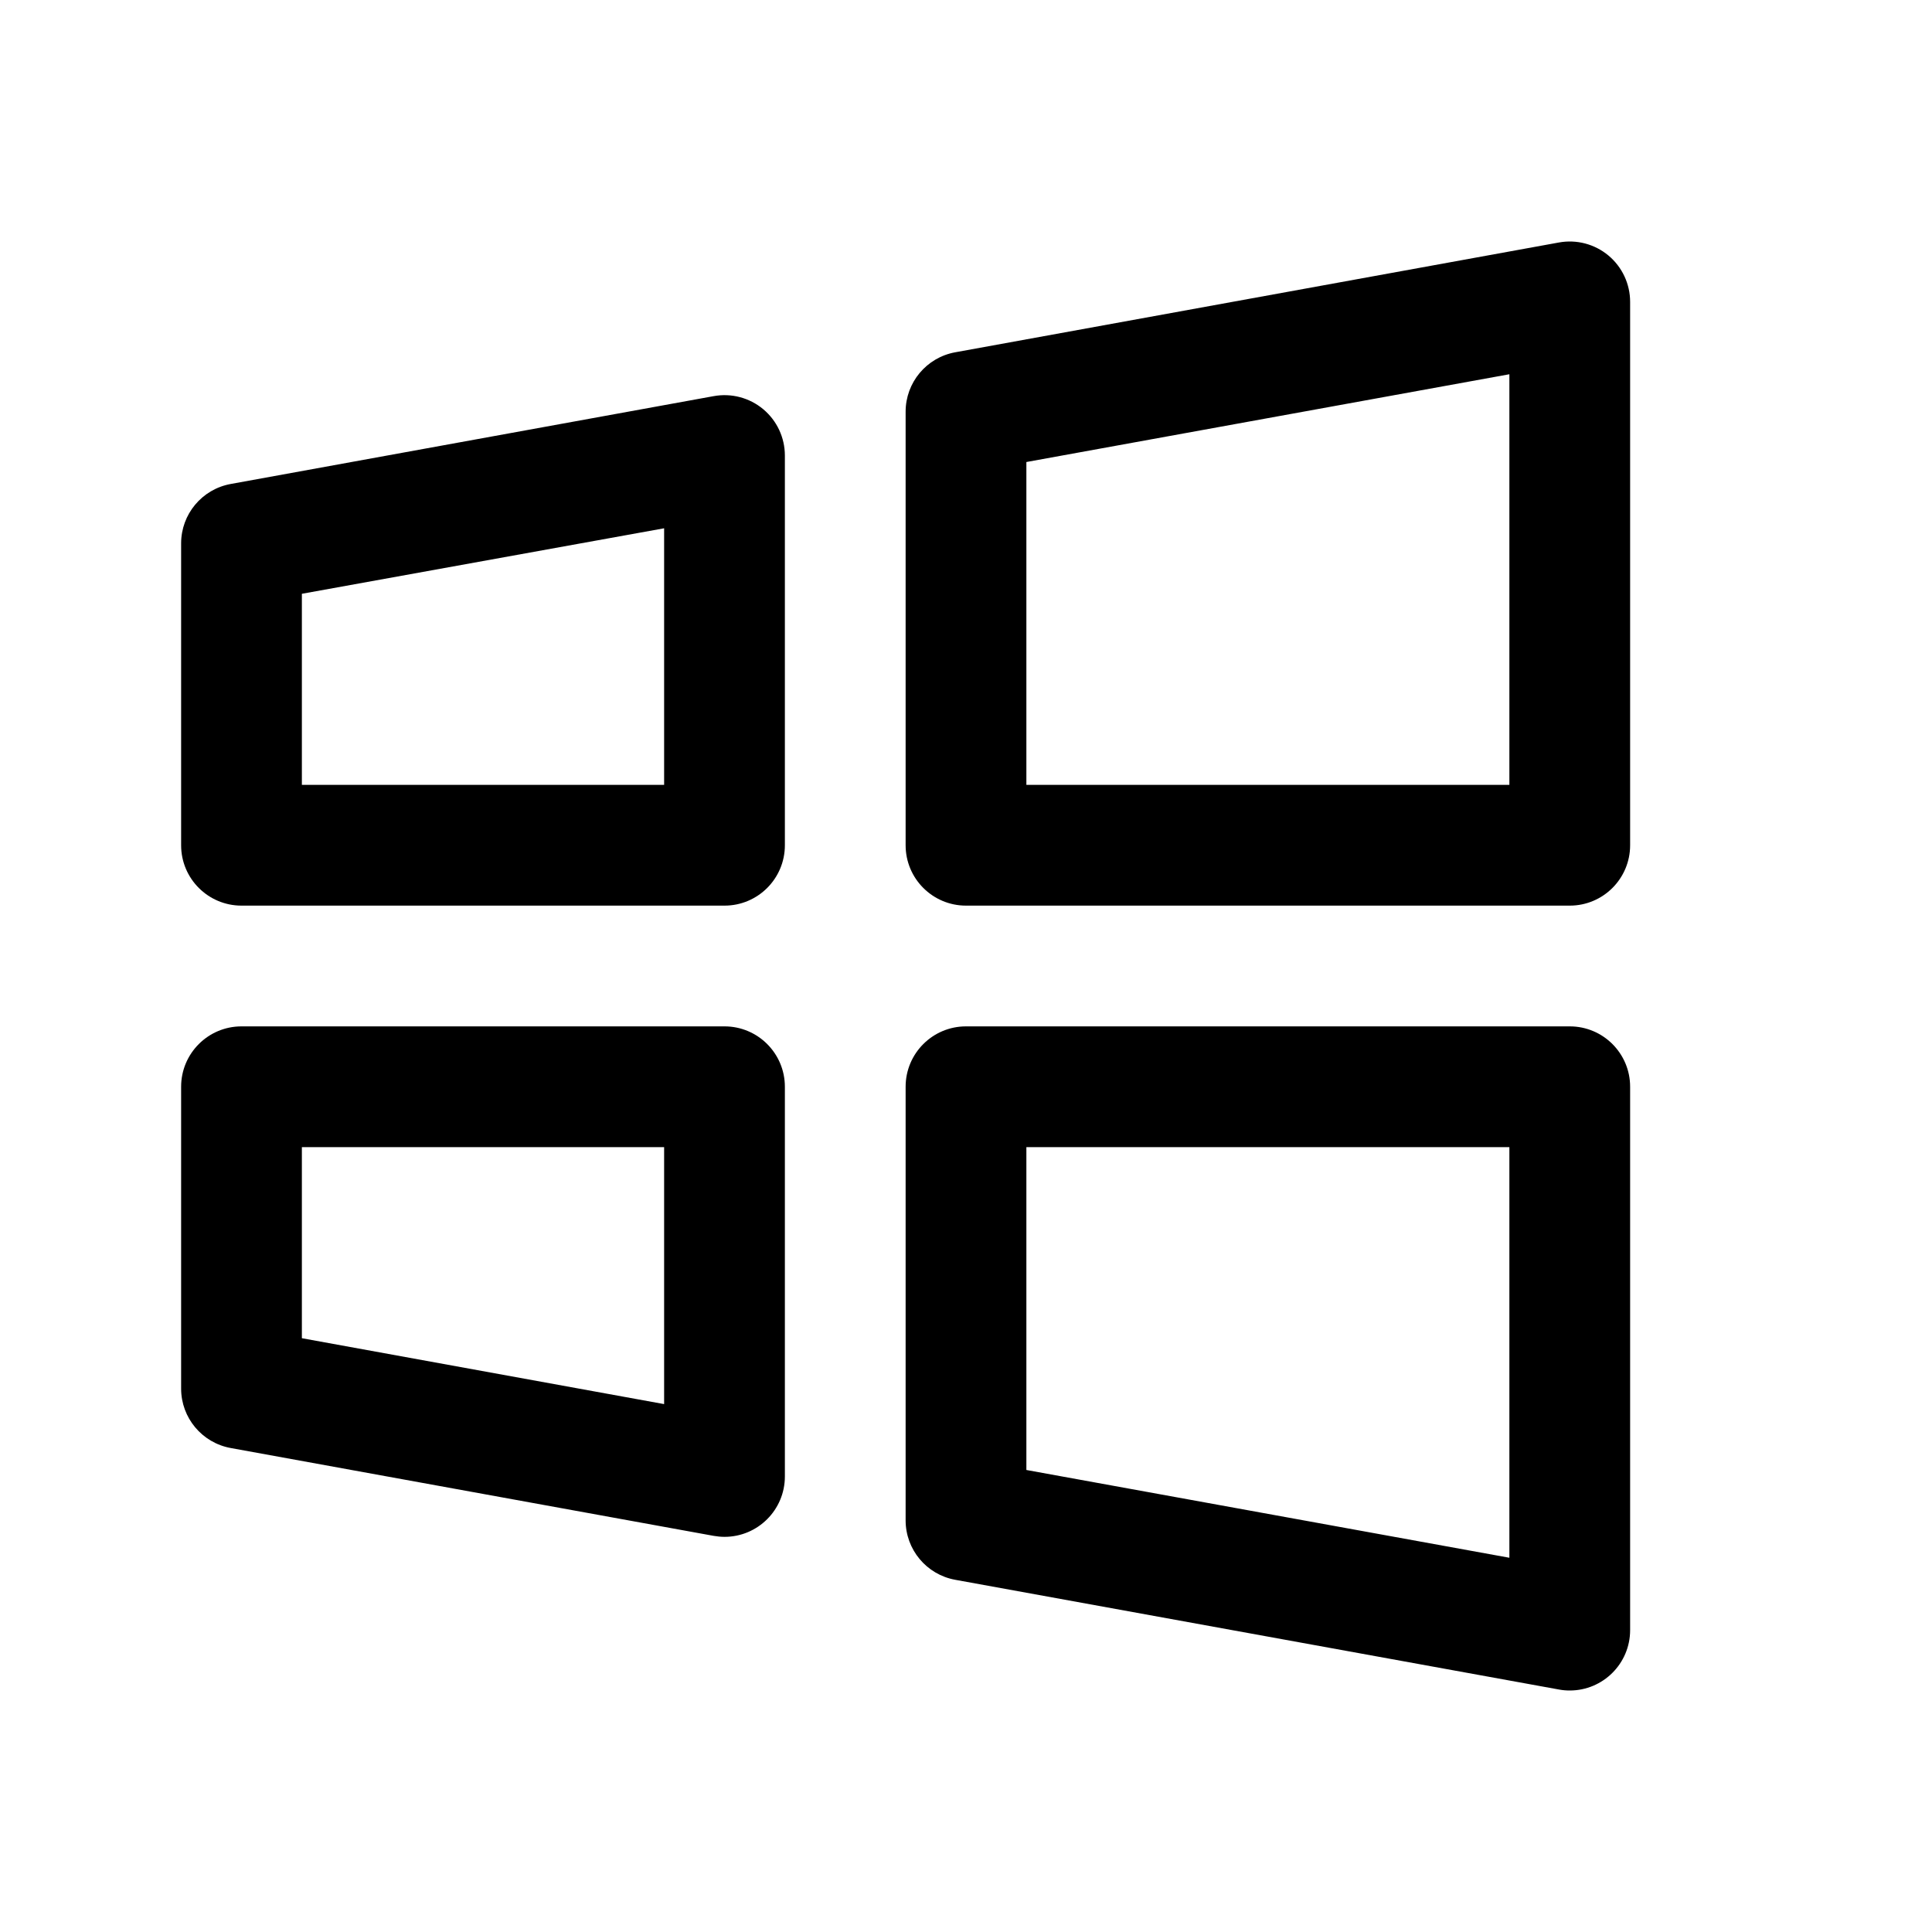
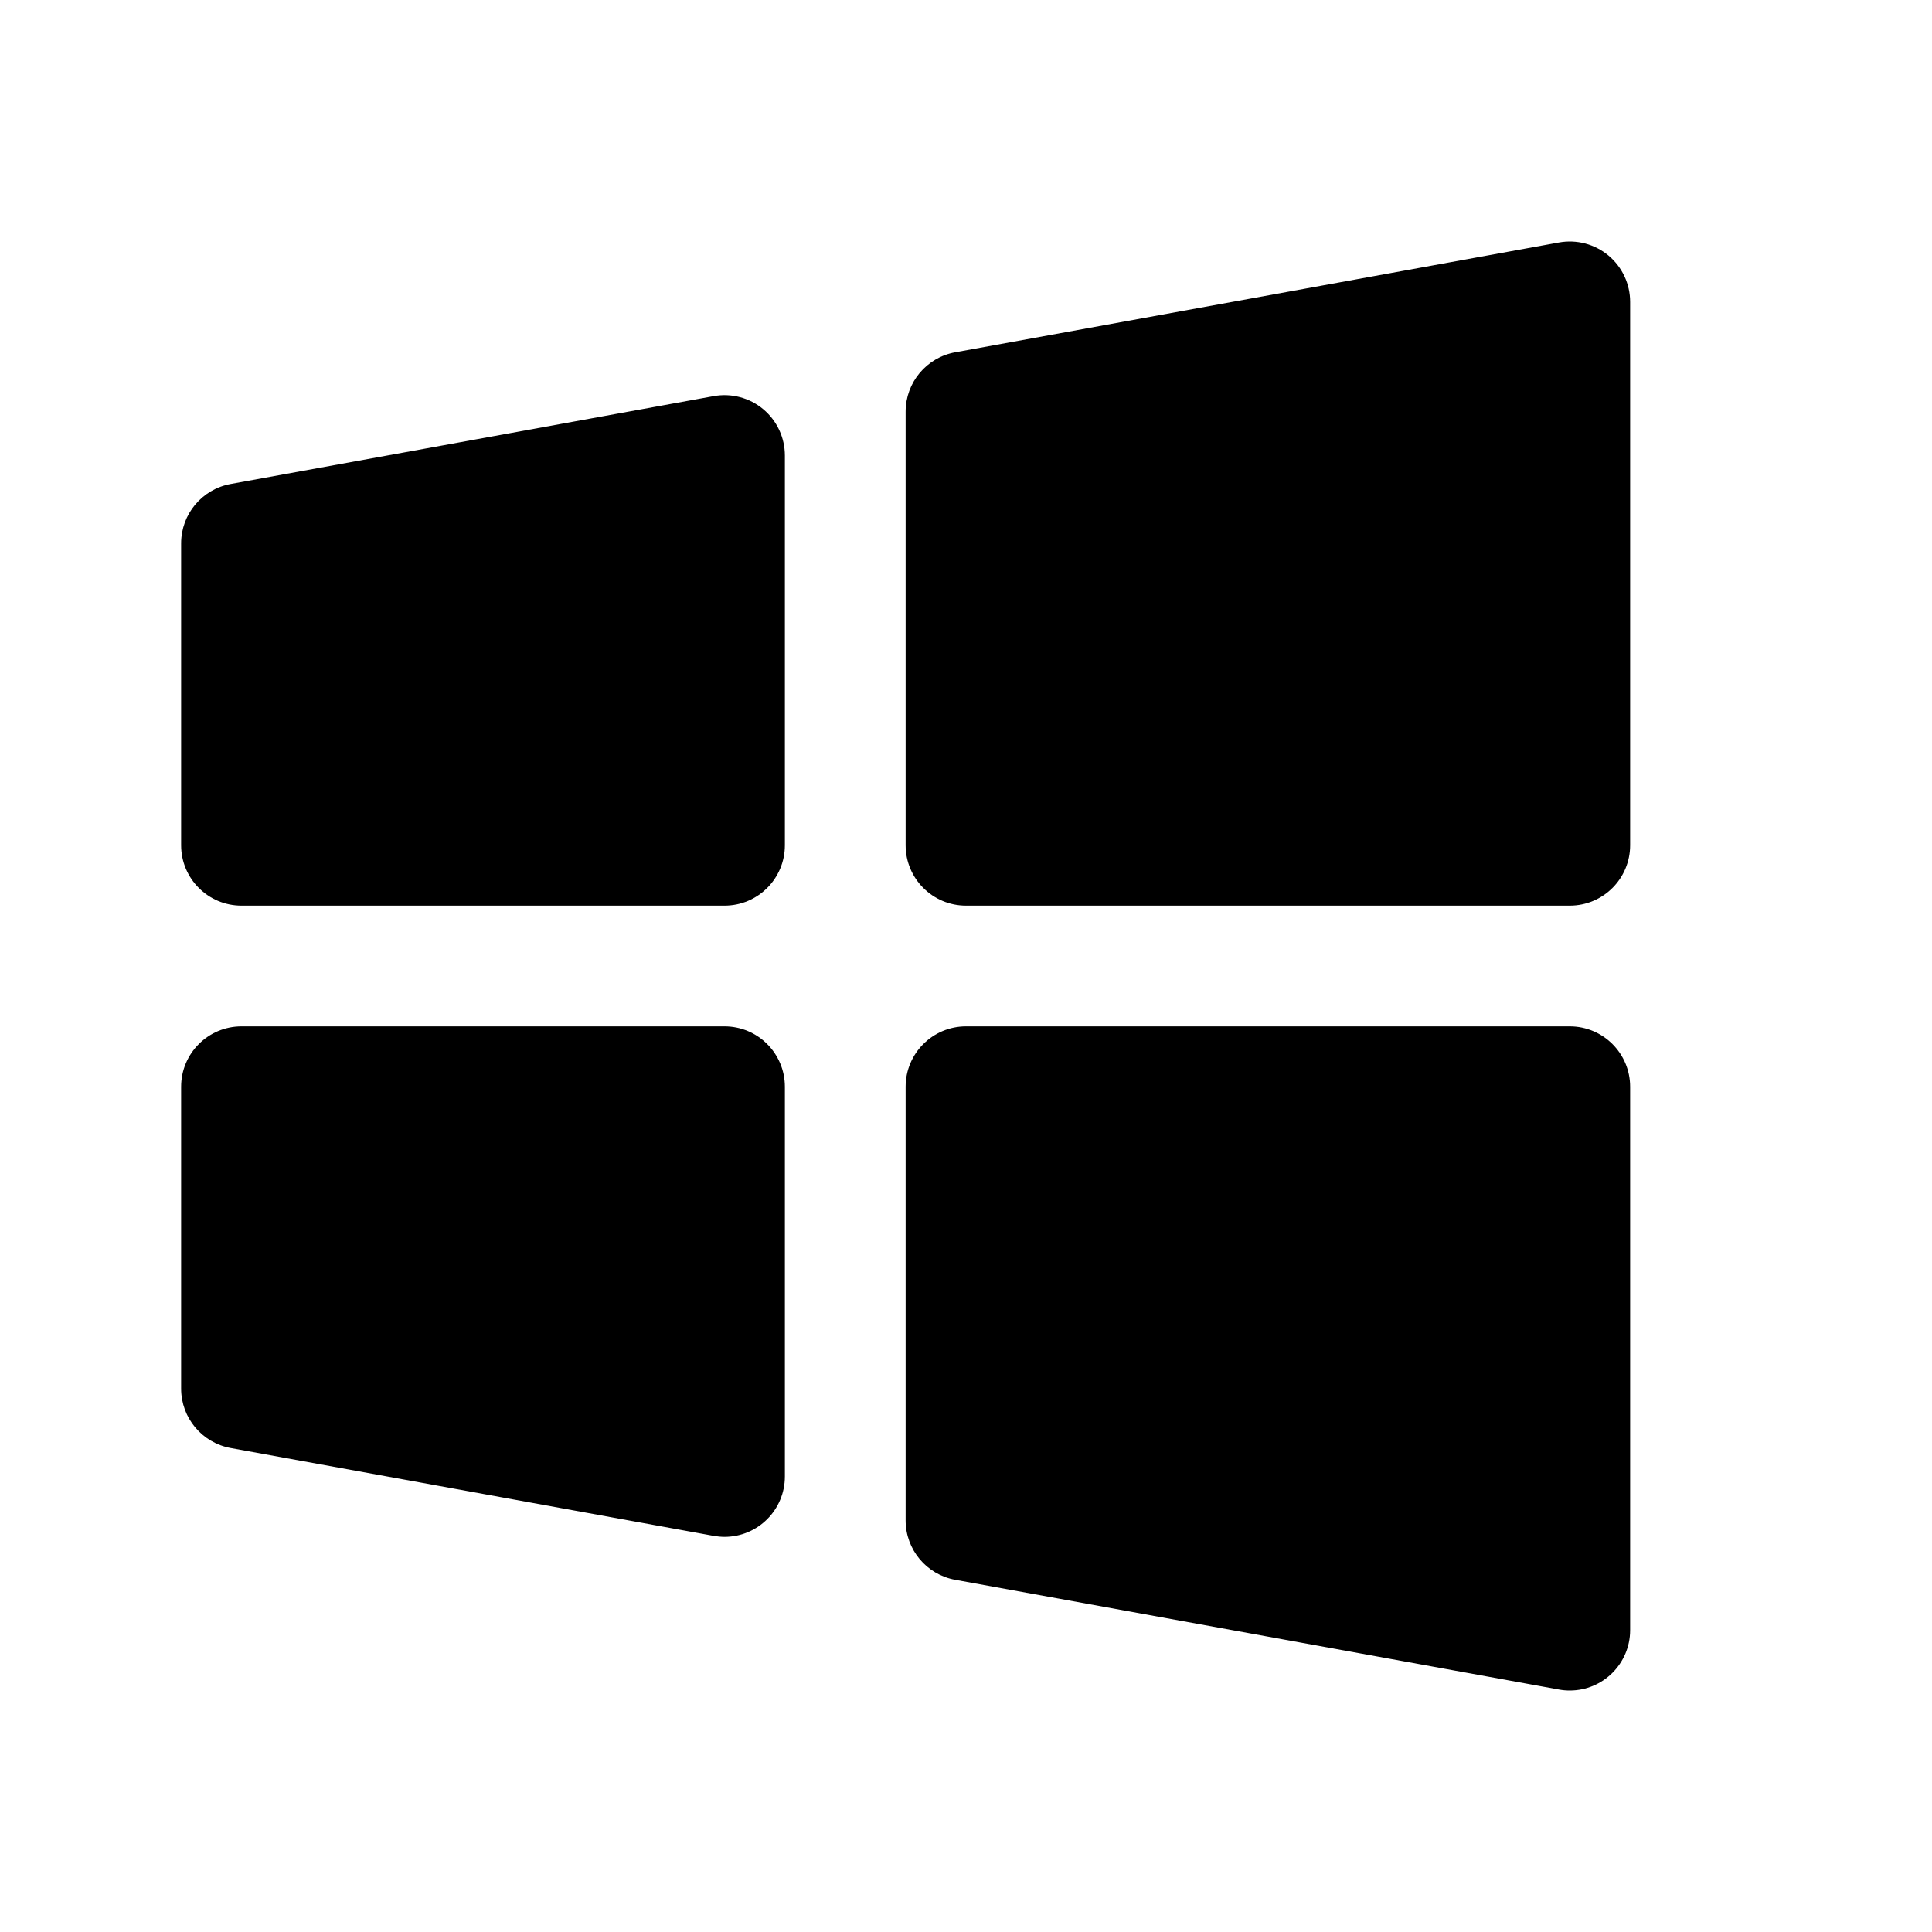
<svg xmlns="http://www.w3.org/2000/svg" viewBox="0 0 256 256" fill="currentColor">
-   <path d="M208,136H128a8,8,0,0,0-8,8v57.45a8,8,0,0,0,6.57,7.88l80,14.54A7.61,7.61,0,0,0,208,224a8,8,0,0,0,8-8V144A8,8,0,0,0,208,136Zm-8,70.41-64-11.63V152h64ZM96,136H32a8,8,0,0,0-8,8v40a8,8,0,0,0,6.57,7.87l64,11.64a8.54,8.54,0,0,0,1.43.13,8,8,0,0,0,8-8V144A8,8,0,0,0,96,136Zm-8,50.05-48-8.73V152H88ZM213.13,33.86a8,8,0,0,0-6.56-1.73l-80,14.55A8,8,0,0,0,120,54.55V112a8,8,0,0,0,8,8h80a8,8,0,0,0,8-8V40A8,8,0,0,0,213.13,33.86ZM200,104H136V61.22l64-11.63ZM101.13,54.22a8,8,0,0,0-6.56-1.73l-64,11.64A8,8,0,0,0,24,72v40a8,8,0,0,0,8,8H96a8,8,0,0,0,8-8V60.36A8,8,0,0,0,101.13,54.22ZM88,104H40V78.68L88,70Z" />
+   <path d="M104,144v51.64a8,8,0,0,1-8,8,8.54,8.54,0,0,1-1.43-.13l-64-11.64A8,8,0,0,1,24,184V144a8,8,0,0,1,8-8H96A8,8,0,0,1,104,144Zm-2.87-89.78a8,8,0,0,0-6.56-1.73l-64,11.64A8,8,0,0,0,24,72v40a8,8,0,0,0,8,8H96a8,8,0,0,0,8-8V60.36A8,8,0,0,0,101.13,54.22ZM208,136H128a8,8,0,0,0-8,8v57.45a8,8,0,0,0,6.57,7.88l80,14.54A7.61,7.61,0,0,0,208,224a8,8,0,0,0,8-8V144A8,8,0,0,0,208,136Zm5.13-102.14a8,8,0,0,0-6.56-1.73l-80,14.55A8,8,0,0,0,120,54.55V112a8,8,0,0,0,8,8h80a8,8,0,0,0,8-8V40A8,8,0,0,0,213.13,33.86Z" />
</svg>
